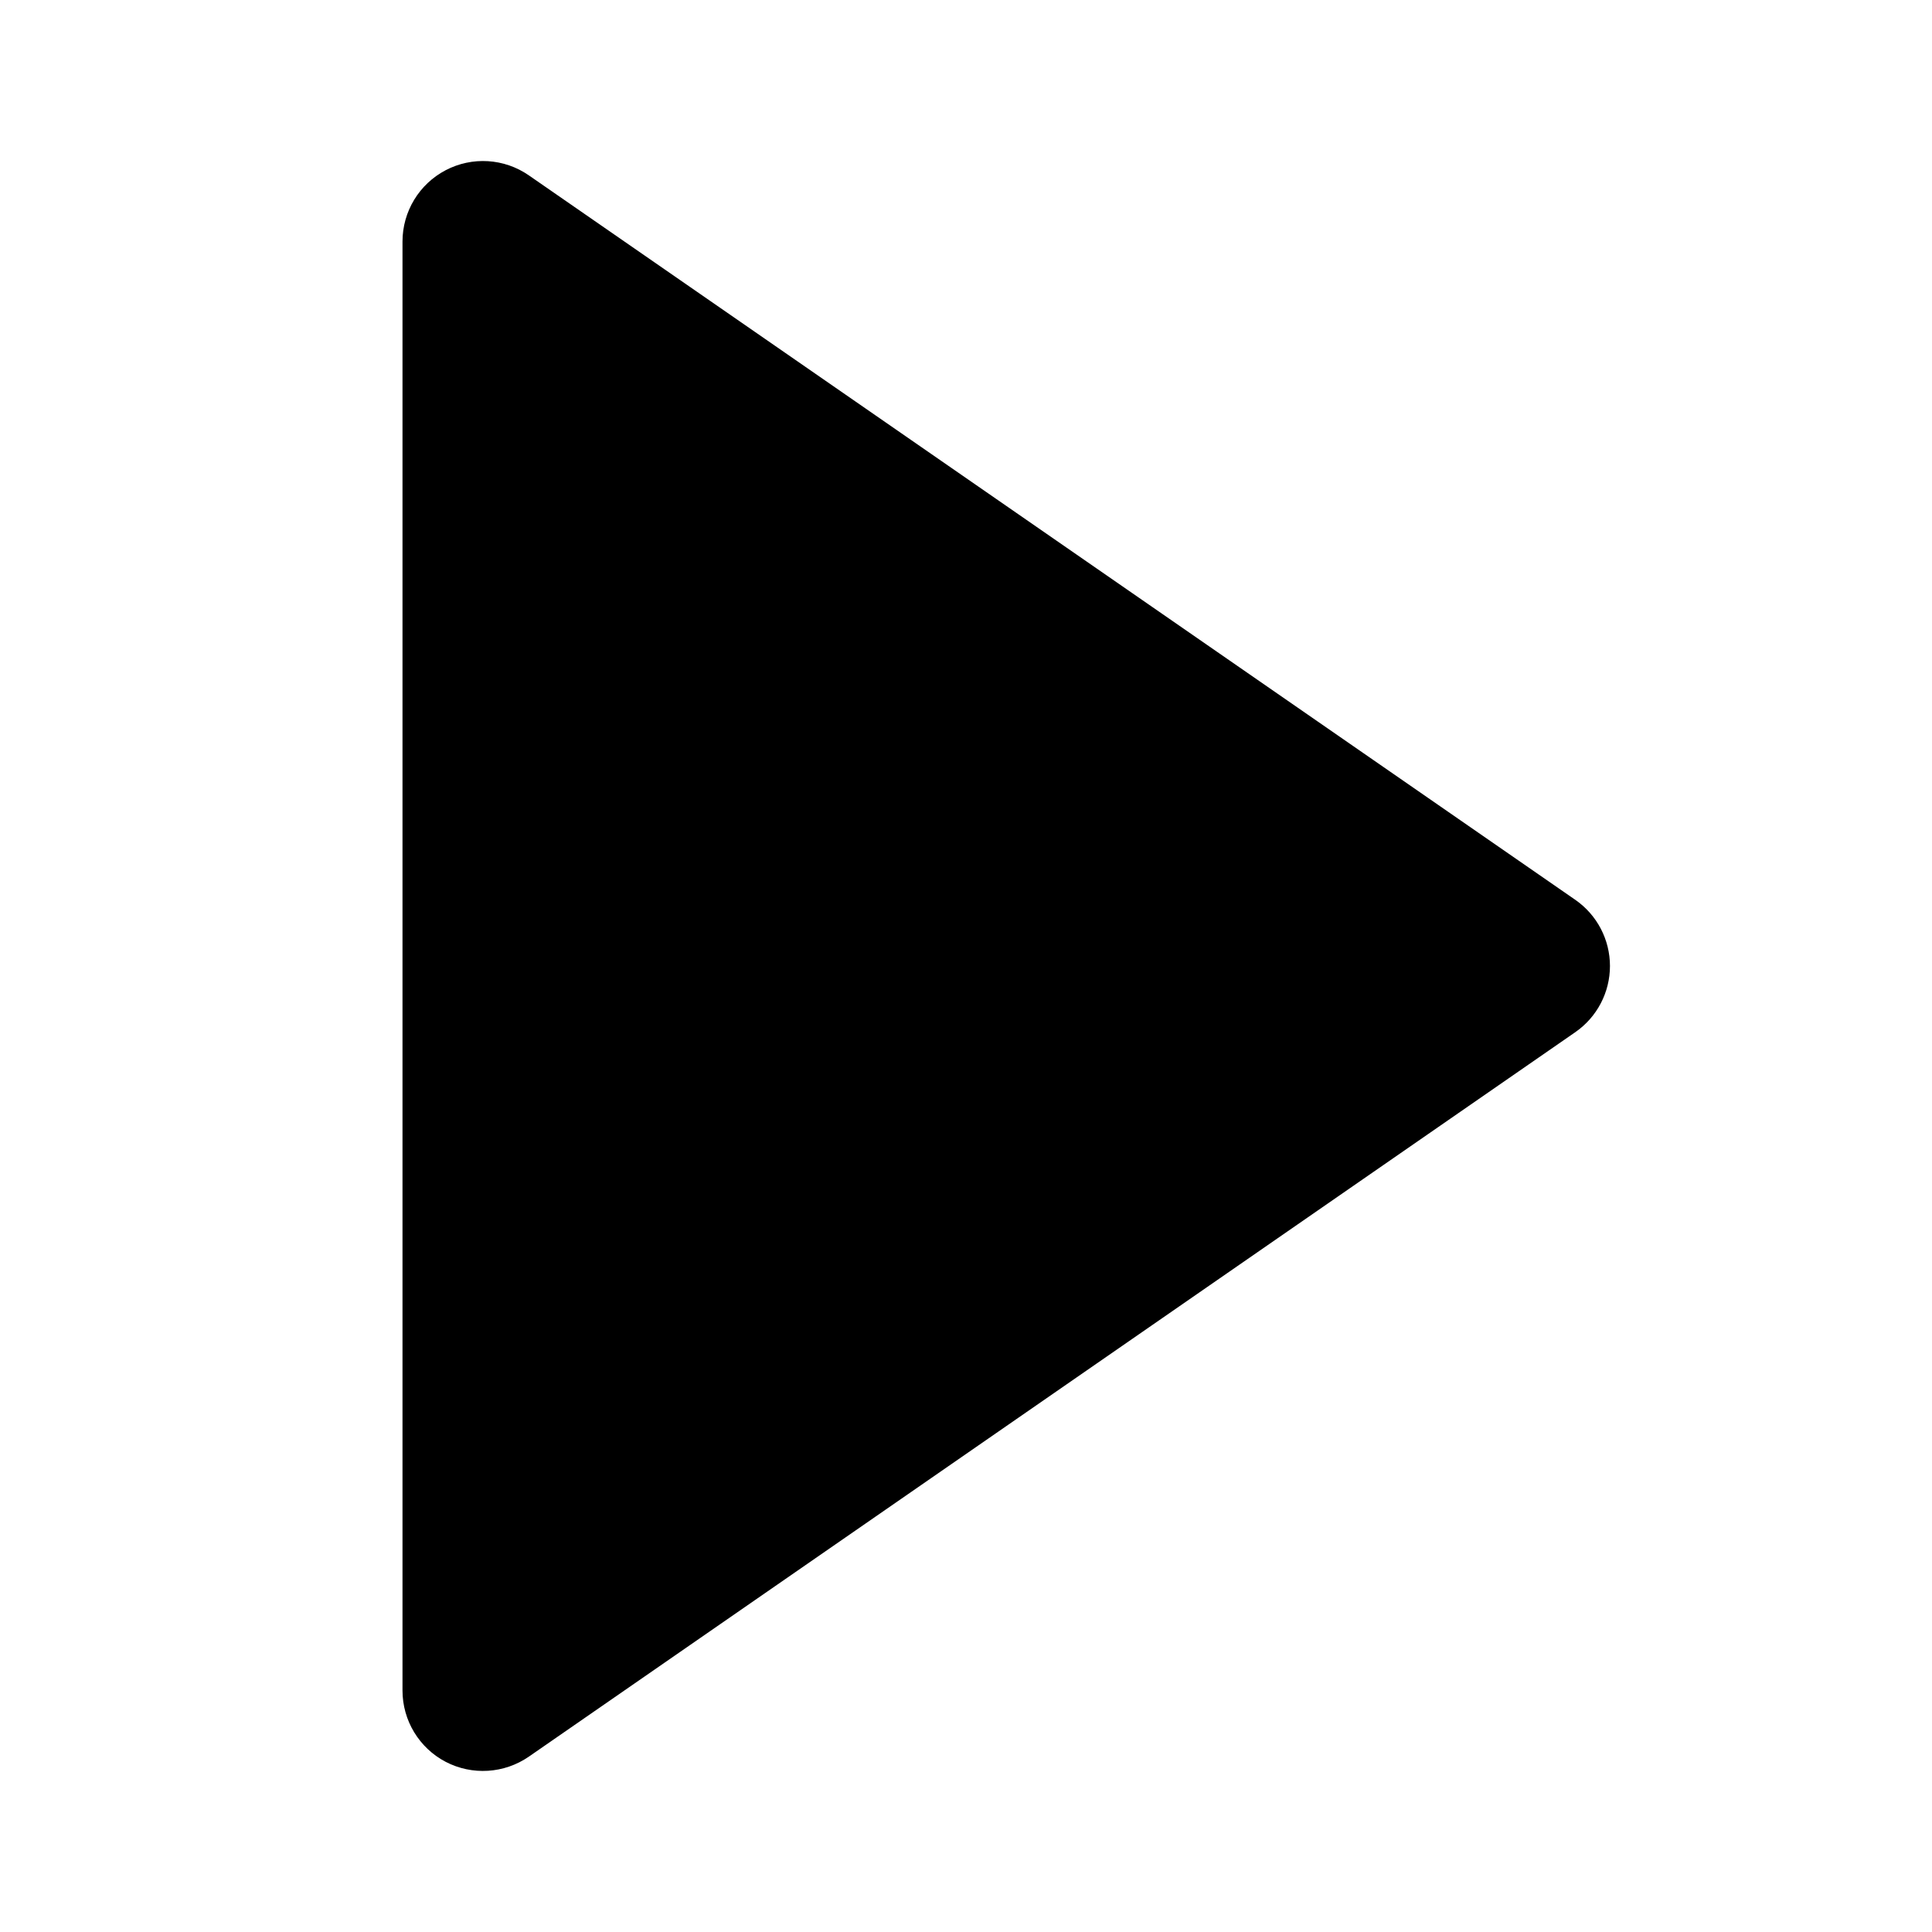
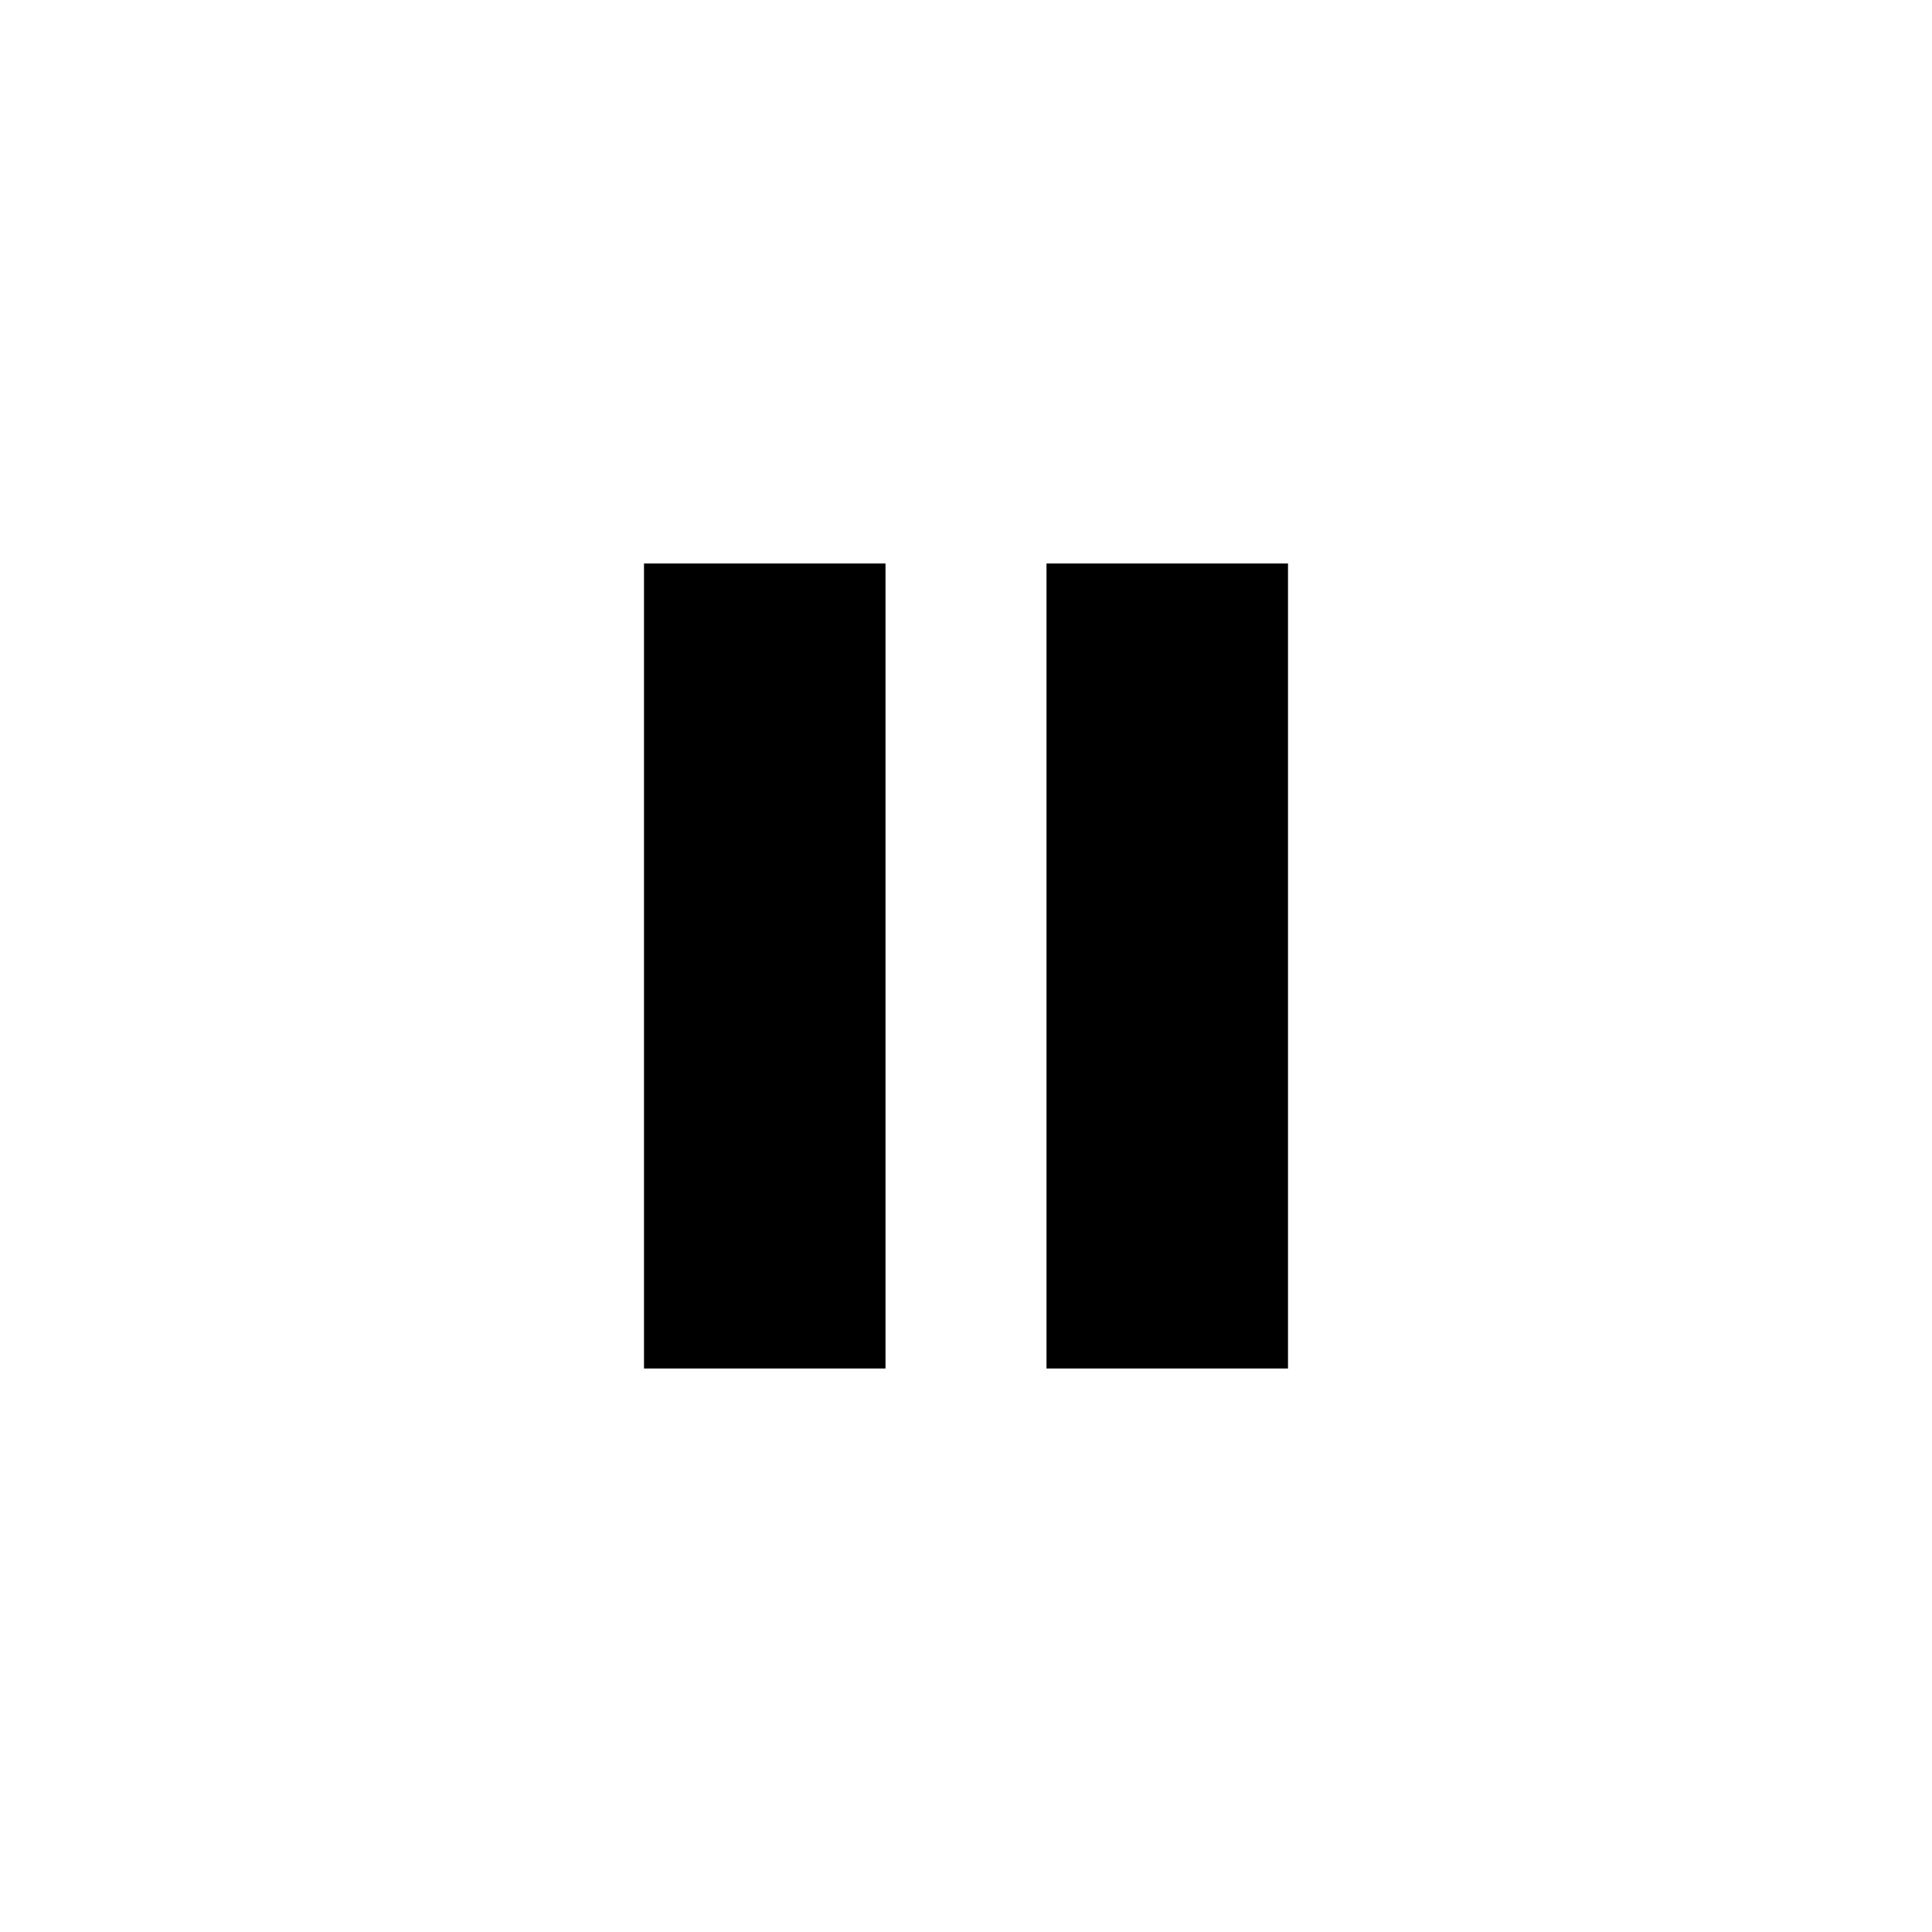
- <svg xmlns="http://www.w3.org/2000/svg" fill="#000000" width="800px" height="800px" viewBox="0 0 24 24">
-   <path d="M5.536 21.886a1.004 1.004 0 0 0 1.033-.064l13-9a1 1 0 0 0 0-1.644l-13-9A1 1 0 0 0 5 3v18a1 1 0 0 0 .536.886z" />
+ <svg xmlns="http://www.w3.org/2000/svg" width="800px" height="800px" viewBox="0 0 24 24" fill="none">
+   <path d="M11 7H8V17H11V7Z" fill="#000000" />
+   <path d="M13 17H16V7H13V17Z" fill="#000000" />
</svg>
